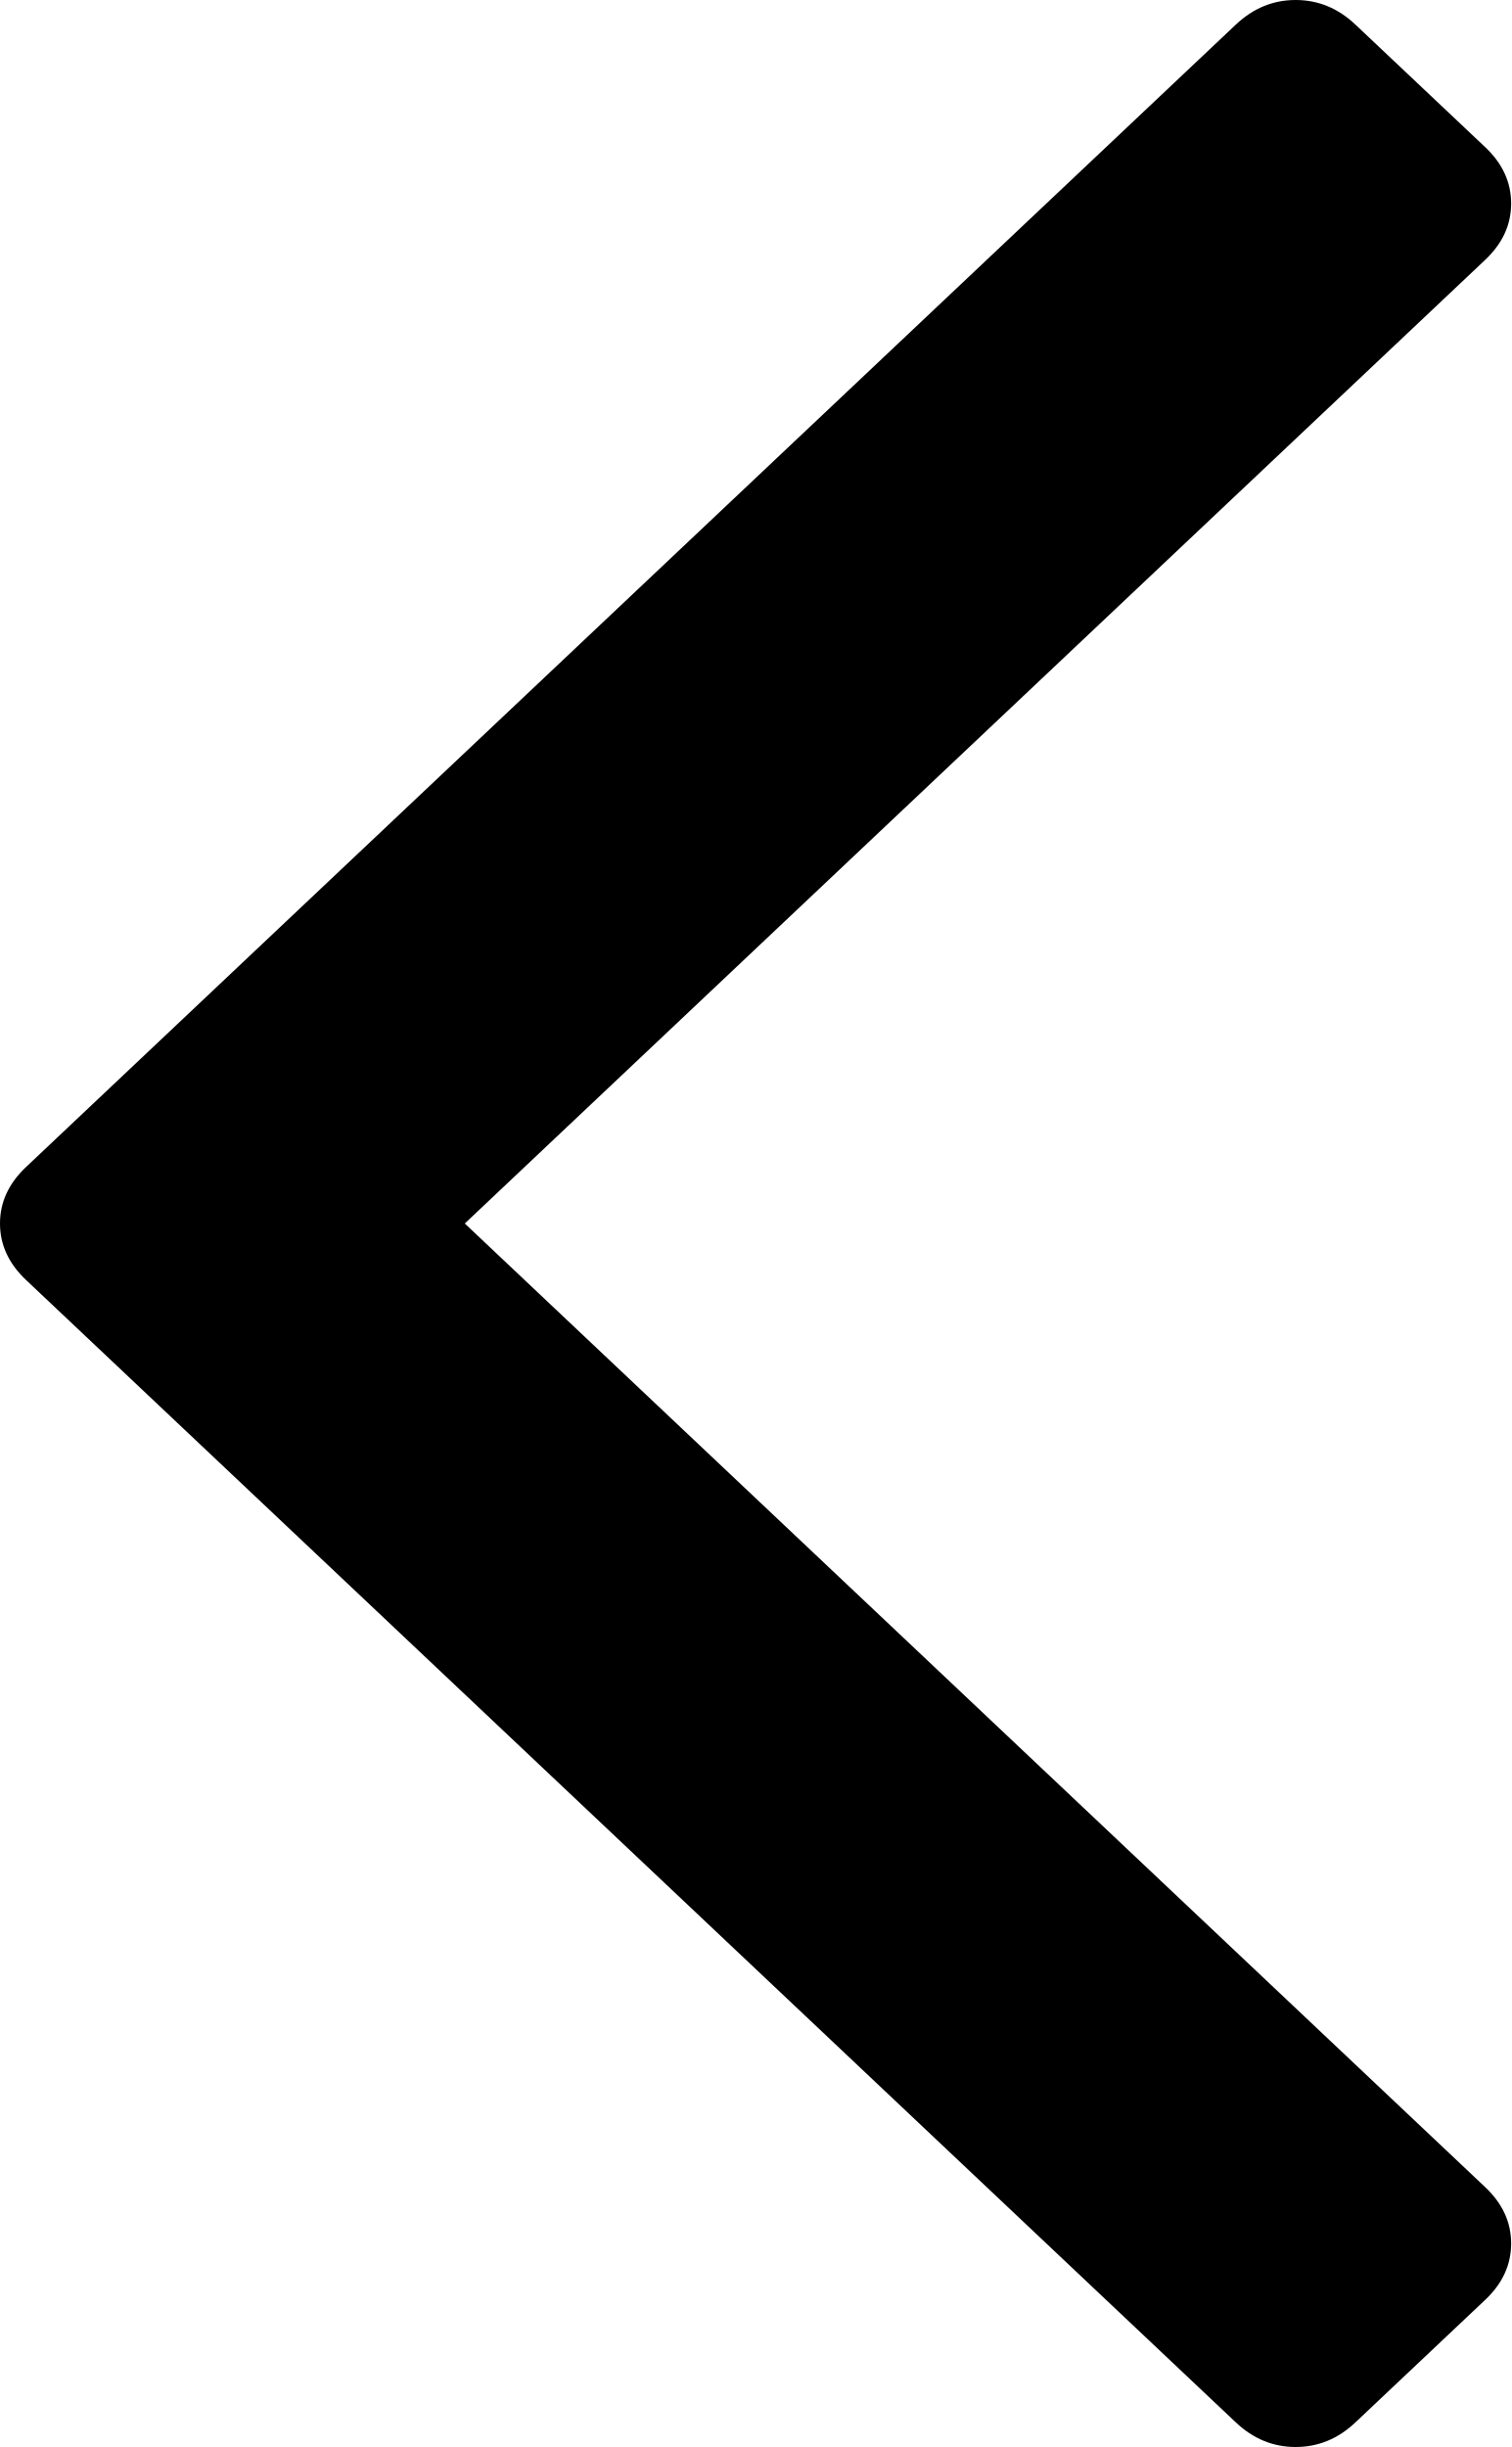
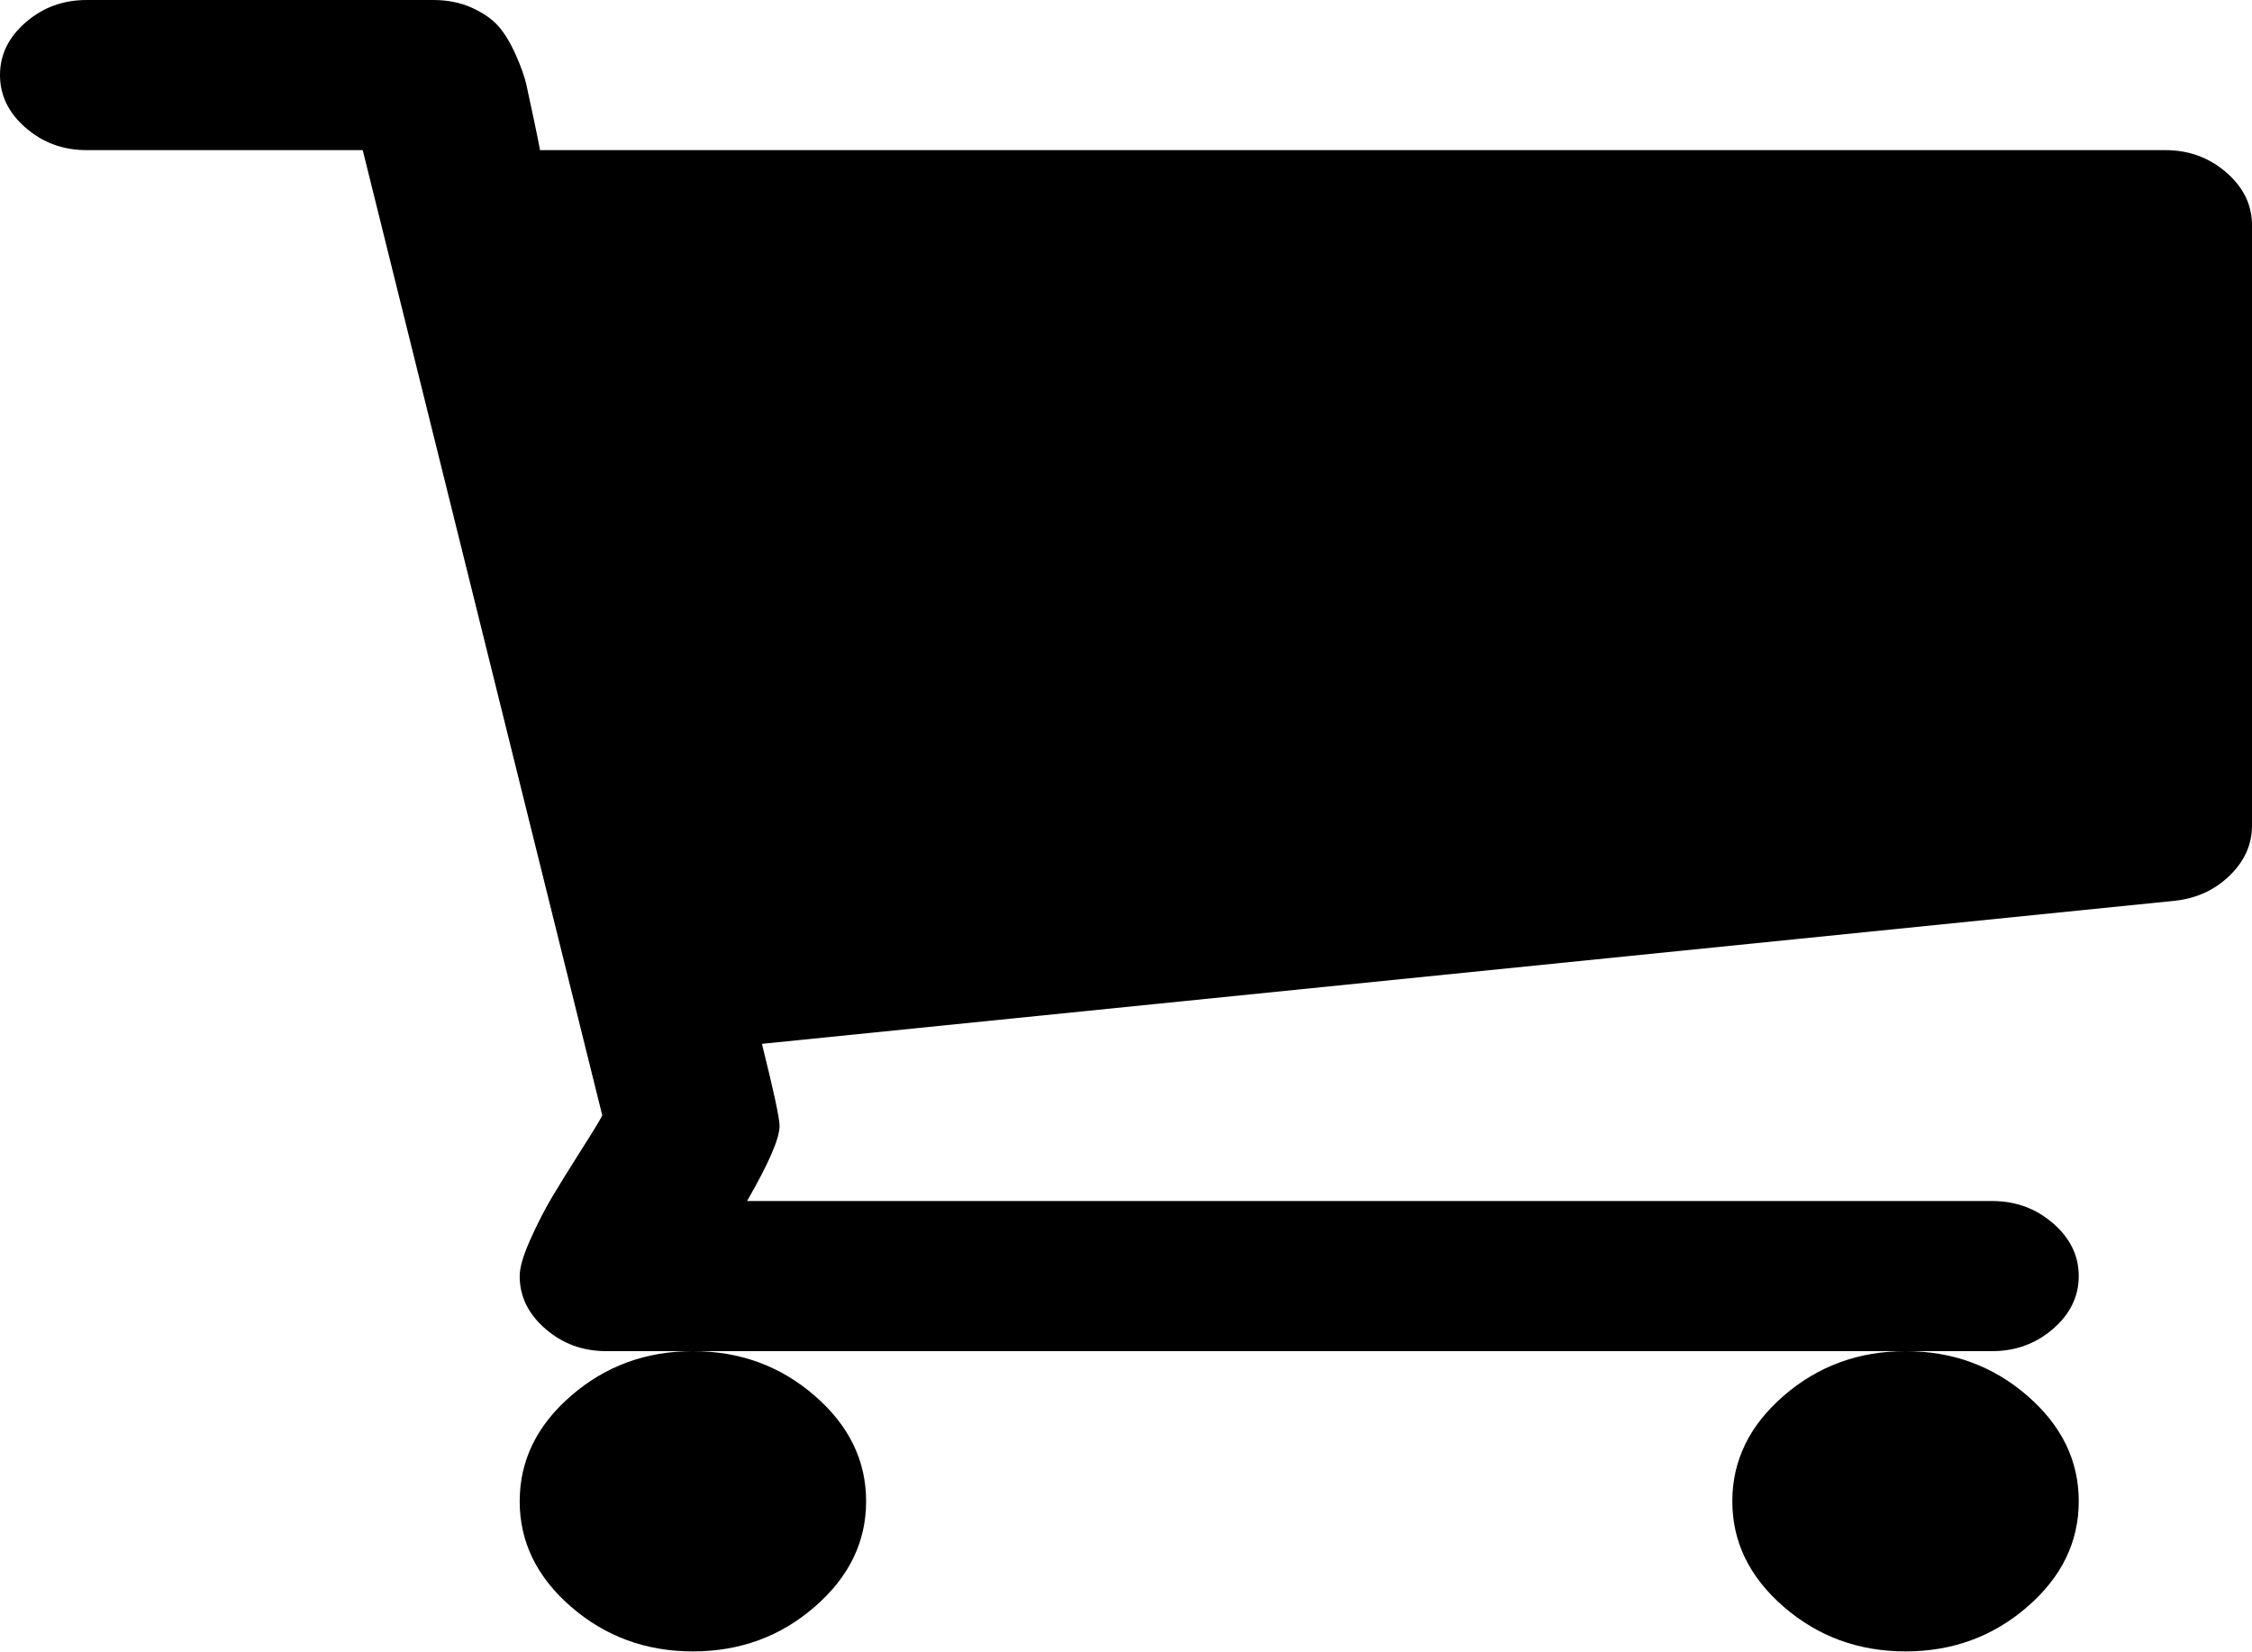
- <svg xmlns="http://www.w3.org/2000/svg" version="1.1" width="21px" height="34px">
-   <g transform="matrix(1 0 0 1 -311 -161 )">
-     <path d="M 20.639 2.044  C 20.88 2.271  21 2.532  21 2.828  C 21 3.123  20.88 3.384  20.639 3.611  L 6.459 17  L 20.639 30.389  C 20.88 30.616  21 30.877  21 31.172  C 21 31.468  20.88 31.729  20.639 31.956  L 18.835 33.659  C 18.595 33.886  18.318 34  18.005 34  C 17.692 34  17.416 33.886  17.175 33.659  L 0.361 17.784  C 0.12 17.556  0 17.295  0 17  C 0 16.705  0.12 16.444  0.361 16.216  L 17.175 0.341  C 17.416 0.114  17.692 0  18.005 0  C 18.318 0  18.595 0.114  18.835 0.341  L 20.639 2.044  Z " fill-rule="nonzero" fill="#000000" stroke="none" transform="matrix(1 0 0 1 311 161 )" />
+ <svg xmlns="http://www.w3.org/2000/svg" version="1.1" width="30px" height="22px">
+   <g transform="matrix(1 0 0 1 -329 -779 )">
+     <path d="M 10.853 18.594  C 11.31 18.99  11.538 19.458  11.538 20  C 11.538 20.542  11.31 21.01  10.853 21.406  C 10.397 21.802  9.856 22  9.231 22  C 8.606 22  8.065 21.802  7.608 21.406  C 7.151 21.01  6.923 20.542  6.923 20  C 6.923 19.458  7.151 18.99  7.608 18.594  C 8.065 18.198  8.606 18  9.231 18  C 9.856 18  10.397 18.198  10.853 18.594  Z M 27.007 18.594  C 27.464 18.99  27.692 19.458  27.692 20  C 27.692 20.542  27.464 21.01  27.007 21.406  C 26.55 21.802  26.01 22  25.385 22  C 24.76 22  24.219 21.802  23.762 21.406  C 23.305 21.01  23.077 20.542  23.077 20  C 23.077 19.458  23.305 18.99  23.762 18.594  C 24.219 18.198  24.76 18  25.385 18  C 26.01 18  26.55 18.198  27.007 18.594  Z M 29.657 2.297  C 29.886 2.495  30 2.729  30 3  L 30 11  C 30 11.25  29.901 11.471  29.703 11.664  C 29.504 11.857  29.261 11.969  28.972 12  L 10.15 13.906  C 10.306 14.531  10.385 14.896  10.385 15  C 10.385 15.167  10.24 15.5  9.952 16  L 26.538 16  C 26.851 16  27.121 16.099  27.35 16.297  C 27.578 16.495  27.692 16.729  27.692 17  C 27.692 17.271  27.578 17.505  27.35 17.703  C 27.121 17.901  26.851 18  26.538 18  L 8.077 18  C 7.764 18  7.494 17.901  7.266 17.703  C 7.037 17.505  6.923 17.271  6.923 17  C 6.923 16.885  6.971 16.721  7.067 16.508  C 7.163 16.294  7.26 16.107  7.356 15.945  C 7.452 15.784  7.581 15.576  7.743 15.32  C 7.906 15.065  7.999 14.911  8.023 14.859  L 4.832 2  L 1.154 2  C 0.841 2  0.571 1.901  0.343 1.703  C 0.114 1.505  0 1.271  0 1  C 0 0.729  0.114 0.495  0.343 0.297  C 0.571 0.099  0.841 0  1.154 0  L 5.769 0  C 5.962 0  6.133 0.034  6.283 0.102  C 6.433 0.169  6.55 0.25  6.635 0.344  C 6.719 0.438  6.797 0.565  6.869 0.727  C 6.941 0.888  6.989 1.023  7.013 1.133  C 7.037 1.242  7.07 1.396  7.112 1.594  C 7.154 1.792  7.181 1.927  7.194 2  L 28.846 2  C 29.159 2  29.429 2.099  29.657 2.297  Z " fill-rule="nonzero" fill="#000000" stroke="none" transform="matrix(1 0 0 1 329 779 )" />
  </g>
</svg>
